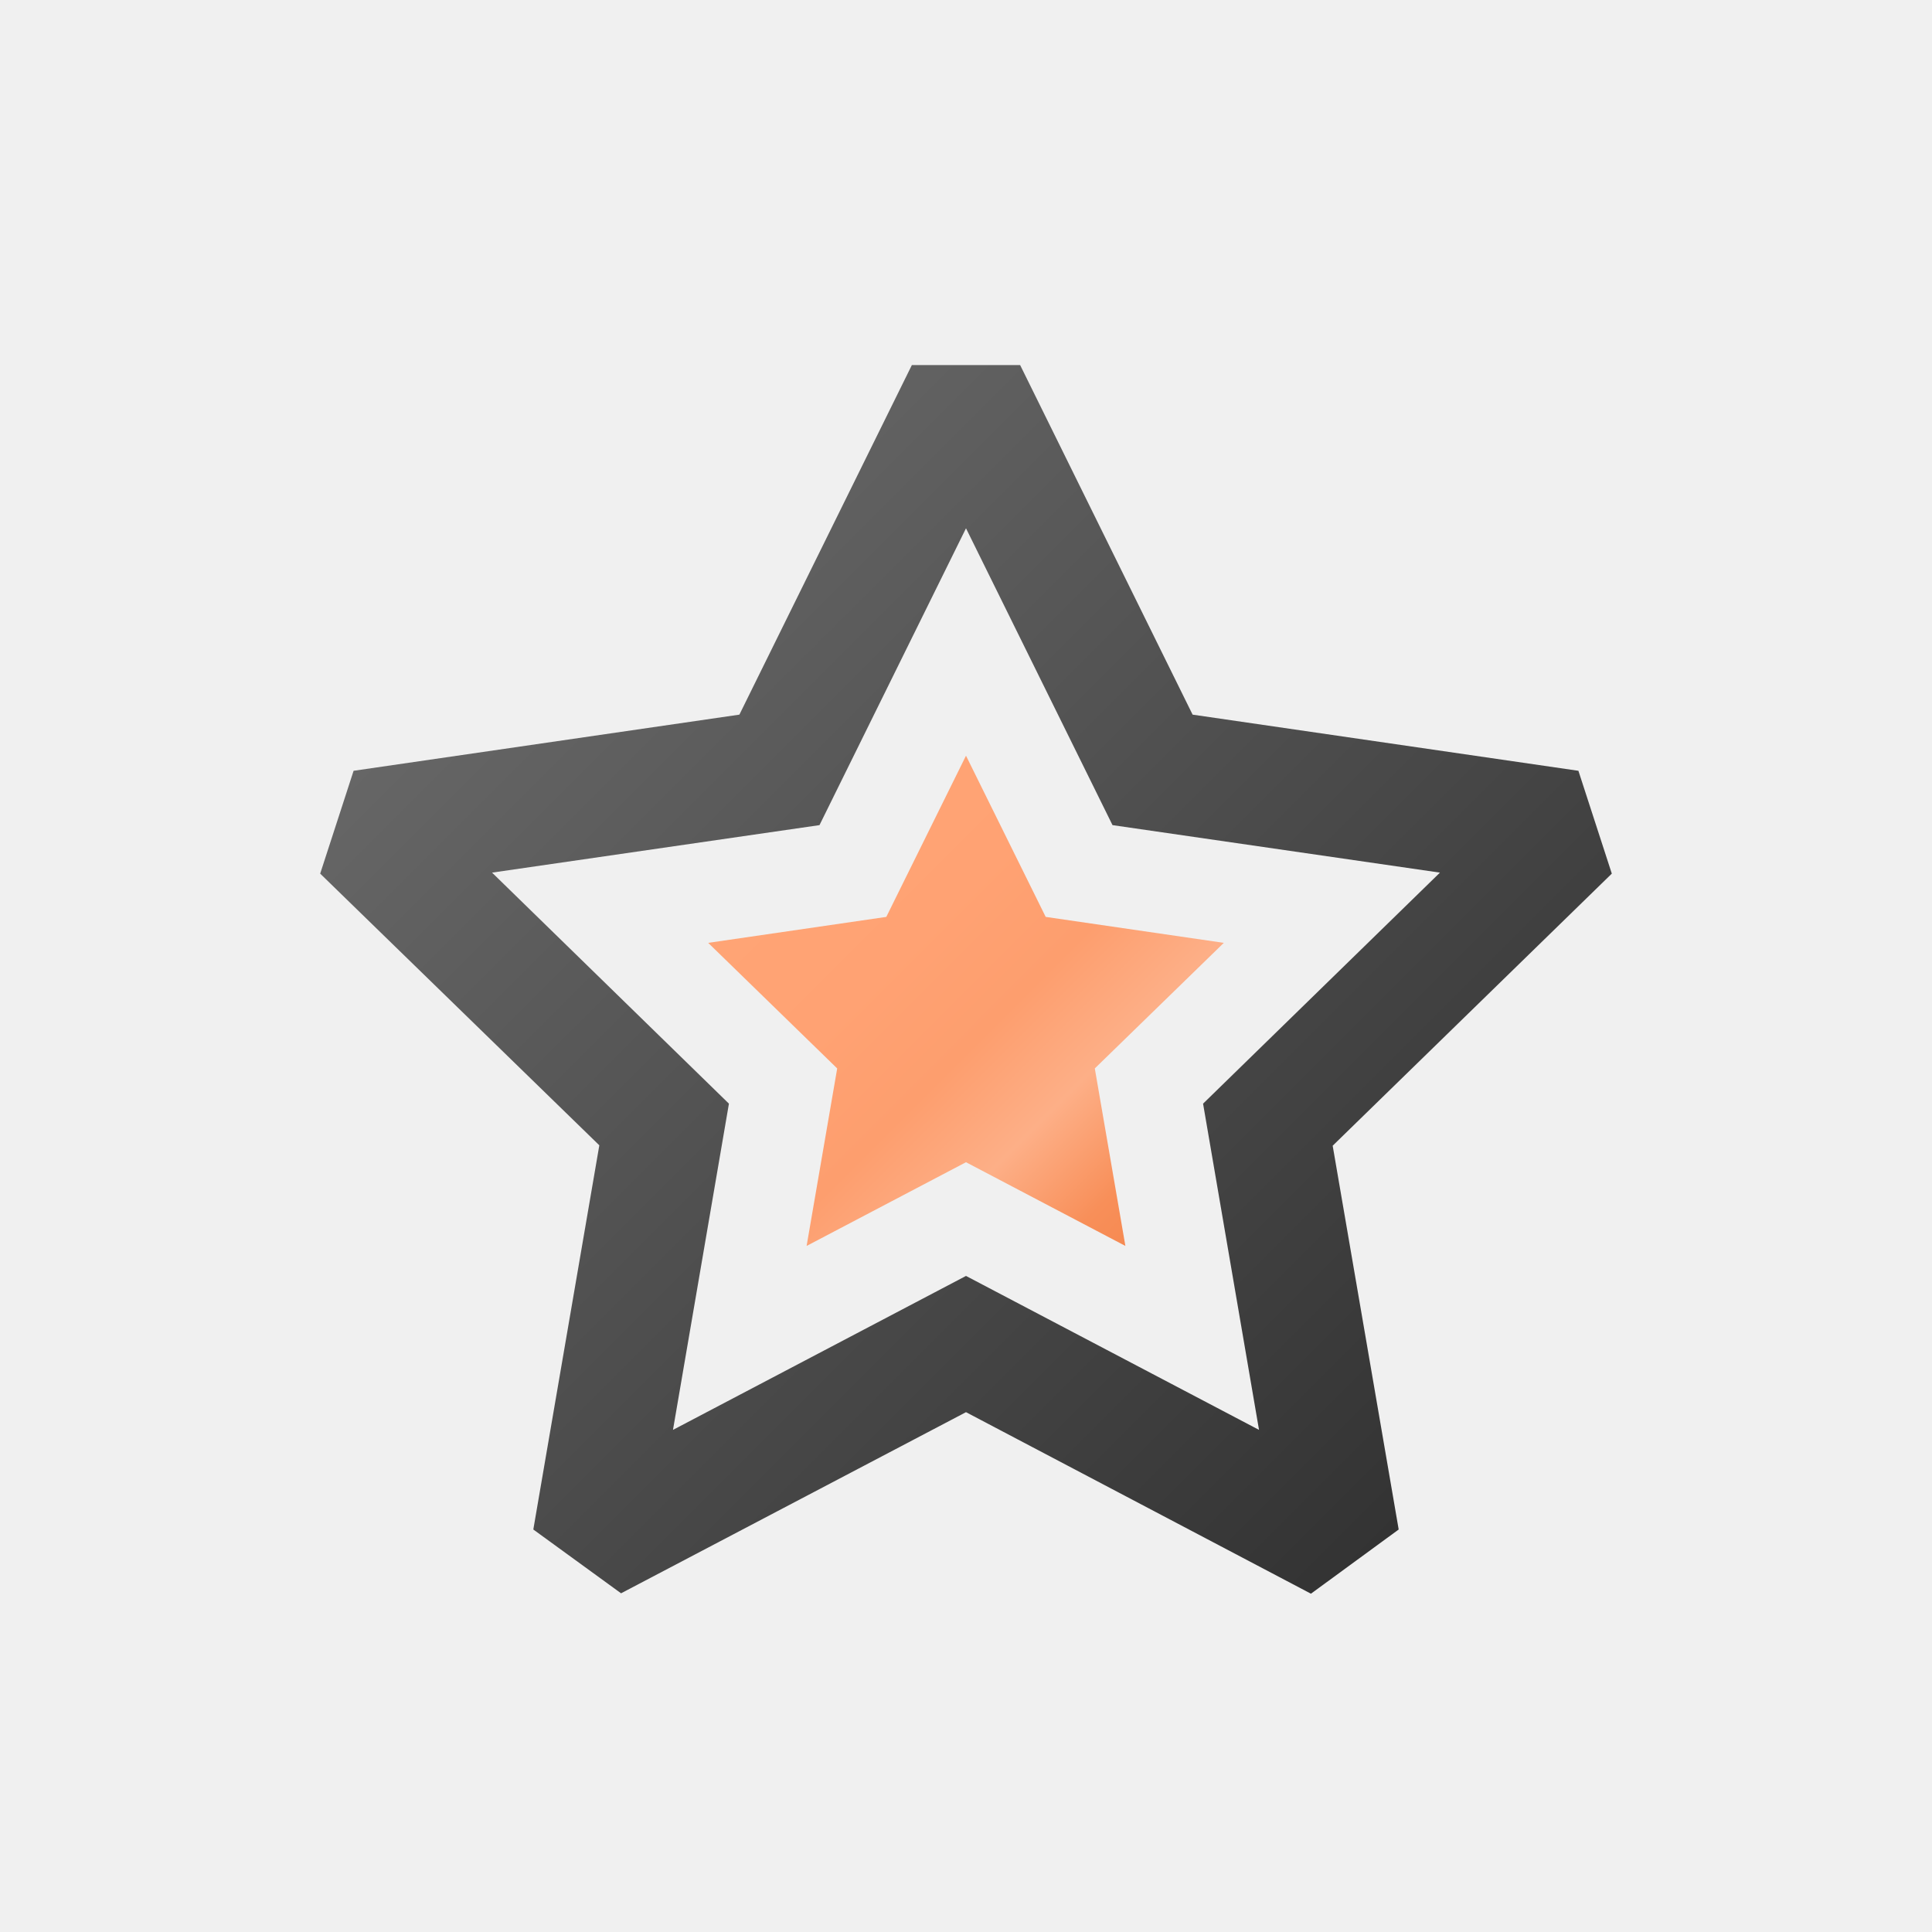
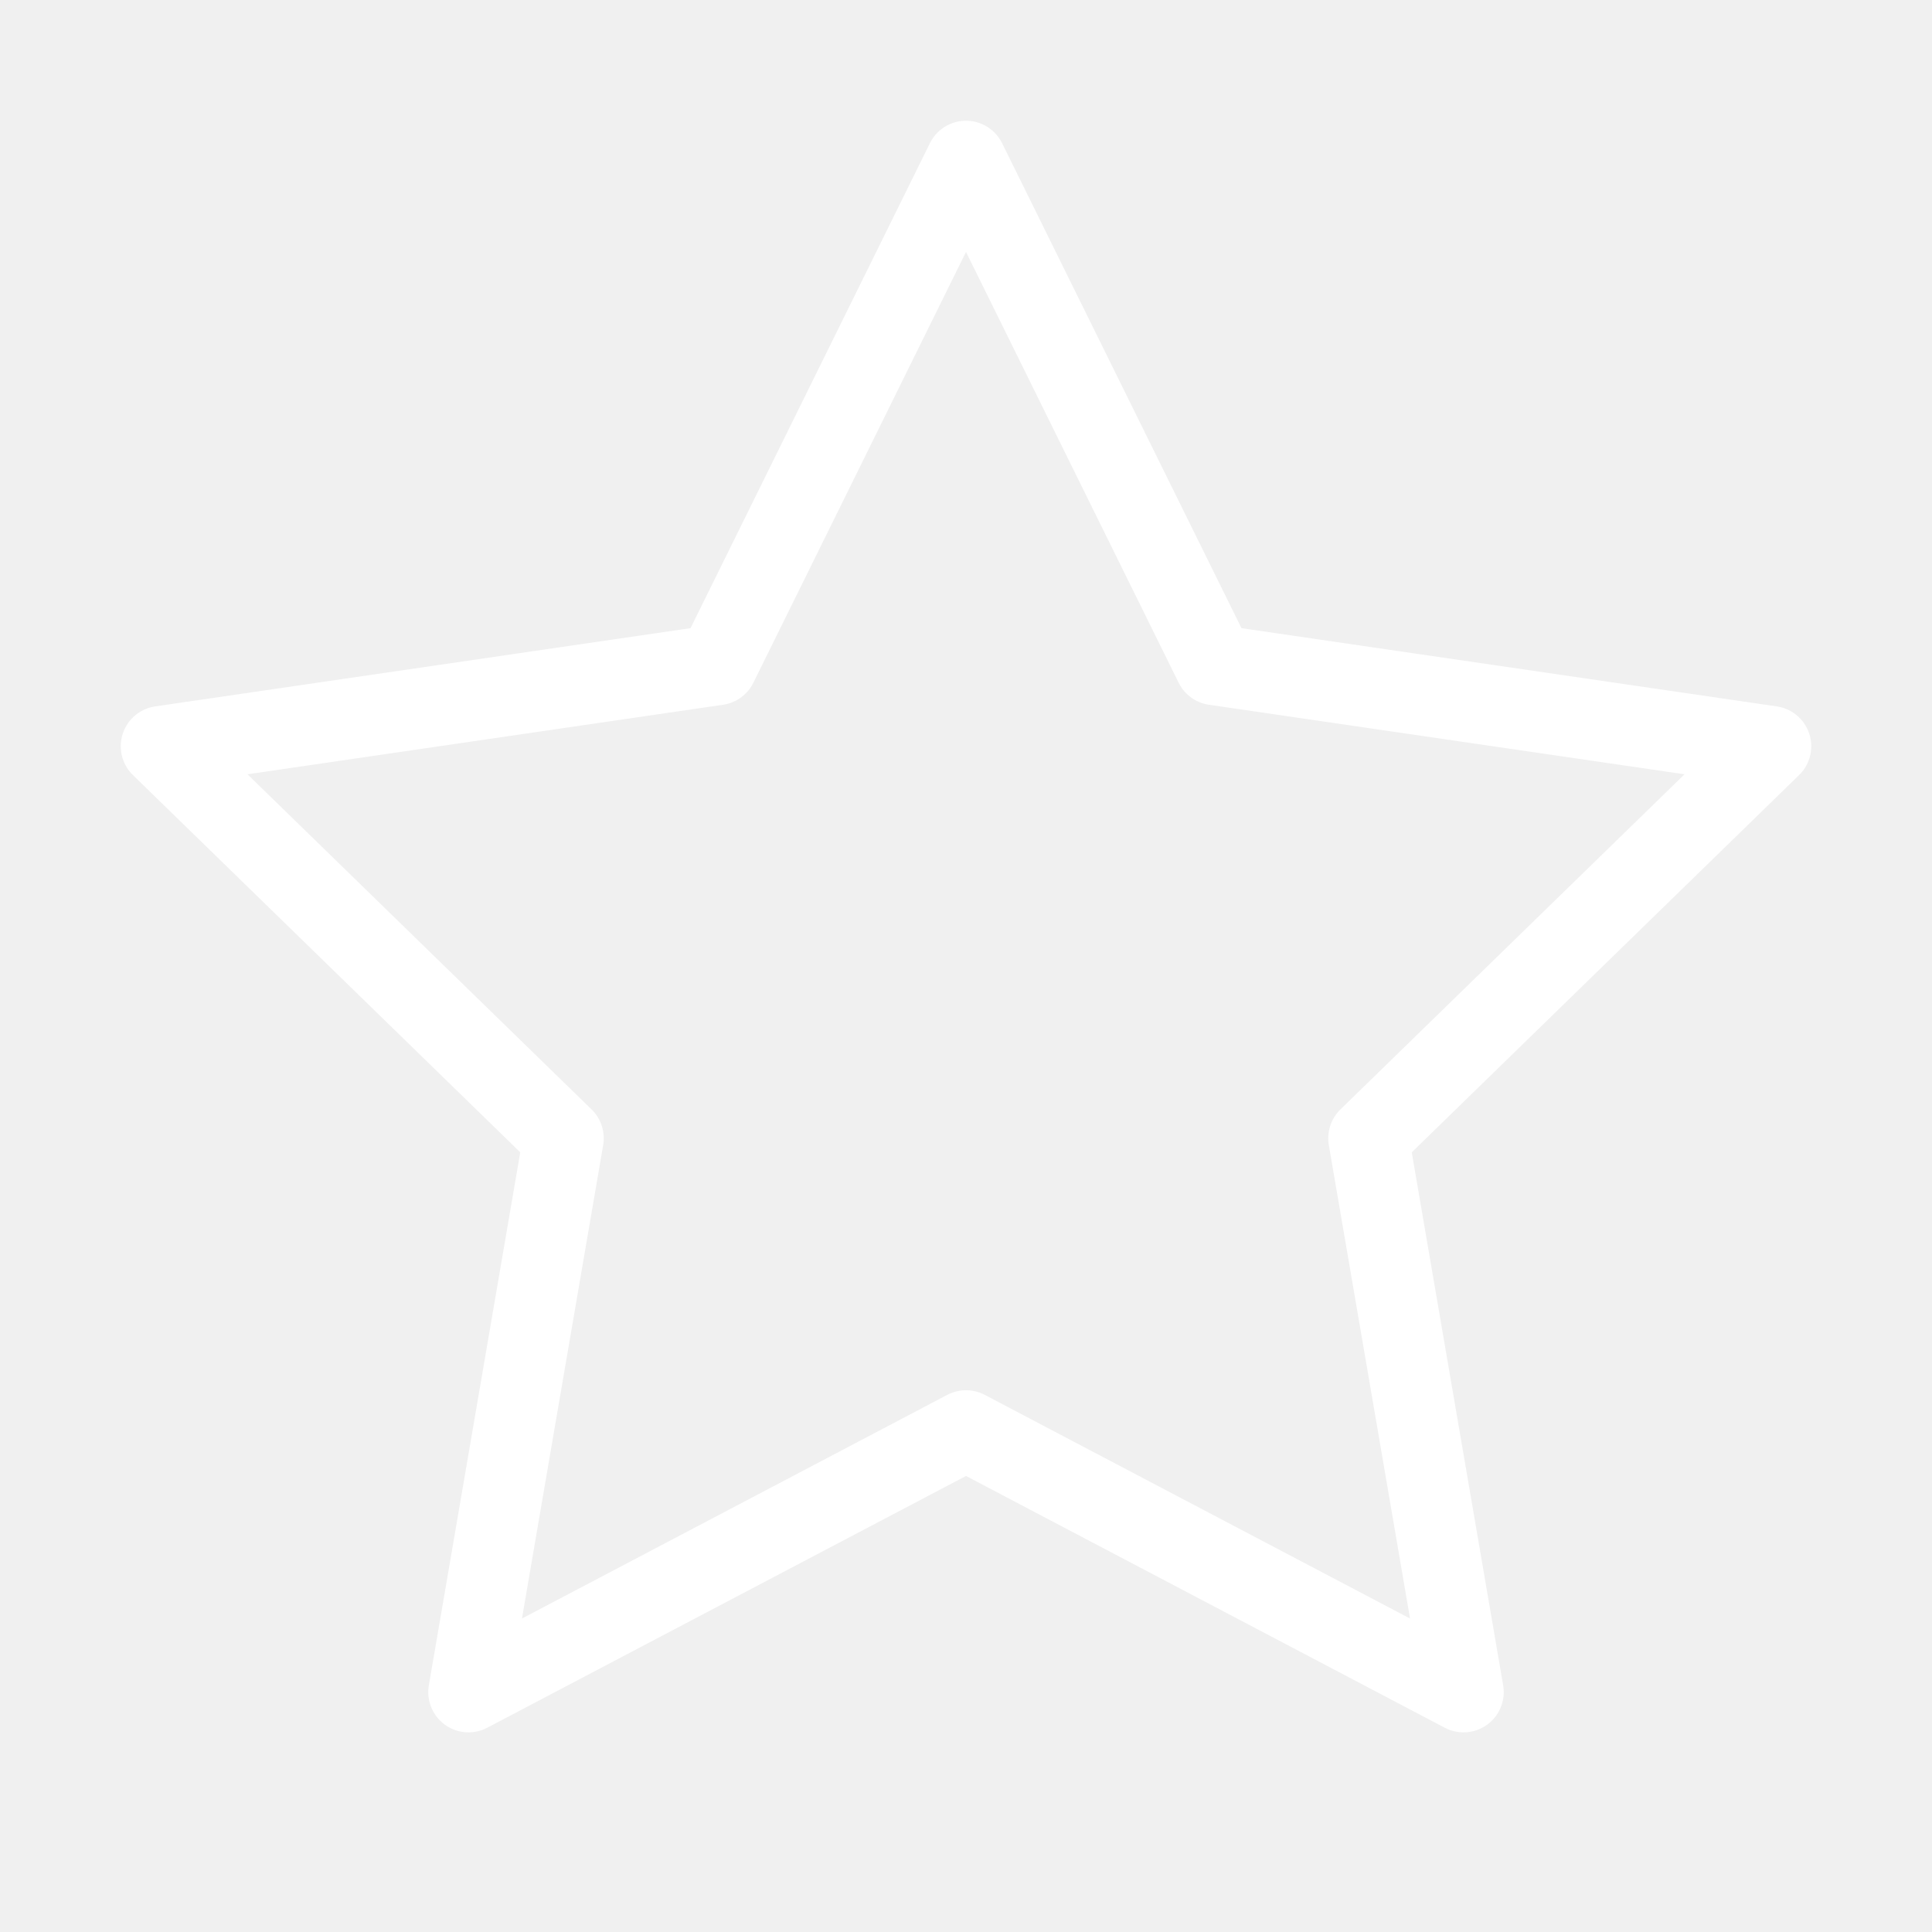
- <svg xmlns="http://www.w3.org/2000/svg" id="SvgjsSvg1119" width="256" height="256" version="1.1">
-   <defs id="SvgjsDefs1120" />
-   <g id="SvgjsG1121">
-     <svg data-name="01 Home" viewBox="0 0 96 96" width="256" height="256">
-       <defs>
-         <linearGradient id="a" x1="39.05" x2="56.95" y1="42.99" y2="60.88" gradientUnits="userSpaceOnUse">
-           <stop offset="0" stop-color="#ffa475" class="stopColorffda75 svgShape" />
-           <stop offset=".28" stop-color="#ffa273" class="stopColorffd773 svgShape" />
-           <stop offset=".51" stop-color="#fd9e6e" class="stopColorfdcd6e svgShape" />
-           <stop offset=".71" stop-color="#fdaf87" class="stopColorfbbc66 svgShape" />
-           <stop offset=".91" stop-color="#f88f59" class="stopColorf8a459 svgShape" />
-           <stop offset="1" stop-color="#f68a52" class="stopColorf69652 svgShape" />
-         </linearGradient>
-         <linearGradient id="b" x1="25.59" x2="70.41" y1="30.28" y2="75.11" gradientUnits="userSpaceOnUse">
-           <stop offset="0" stop-color="#666666" class="stopColor666 svgShape" />
-           <stop offset="1" stop-color="#333333" class="stopColor333 svgShape" />
-         </linearGradient>
-       </defs>
-       <path fill="url(#a)" d="m48 57.75-7.92 4.16 1.52-8.82-6.41-6.24 8.85-1.29L48 37.55l3.96 8.01 8.85 1.29-6.41 6.24 1.52 8.82L48 57.75z" />
-       <path fill="url(#b)" d="M65.14 79.19 48 70.17l-17.14 9L26.5 76l3.28-19.09-13.87-13.5 1.66-5.11 19.17-2.79 8.57-17.37h5.38l8.57 17.37 19.17 2.79 1.66 5.11-13.87 13.52L69.5 76ZM48 63.4l14.56 7.65-2.78-16.21 11.77-11.48L55.28 41 48 26.25 40.72 41l-16.27 2.36 11.77 11.48-2.78 16.21Z" />
-     </svg>
-   </g>
+ <svg xmlns="http://www.w3.org/2000/svg" width="24" height="24" viewBox="0 0 24 24" fill="none" stroke="#FFFFFF" stroke-width="1" stroke-linecap="round" stroke-linejoin="round">
+   <polygon points="12 2 15.09 8.26 22 9.27 17 14.14 18.18 21.02 12 17.77 5.82 21.02 7 14.14 2 9.27 8.91 8.26 12 2" />
</svg>
